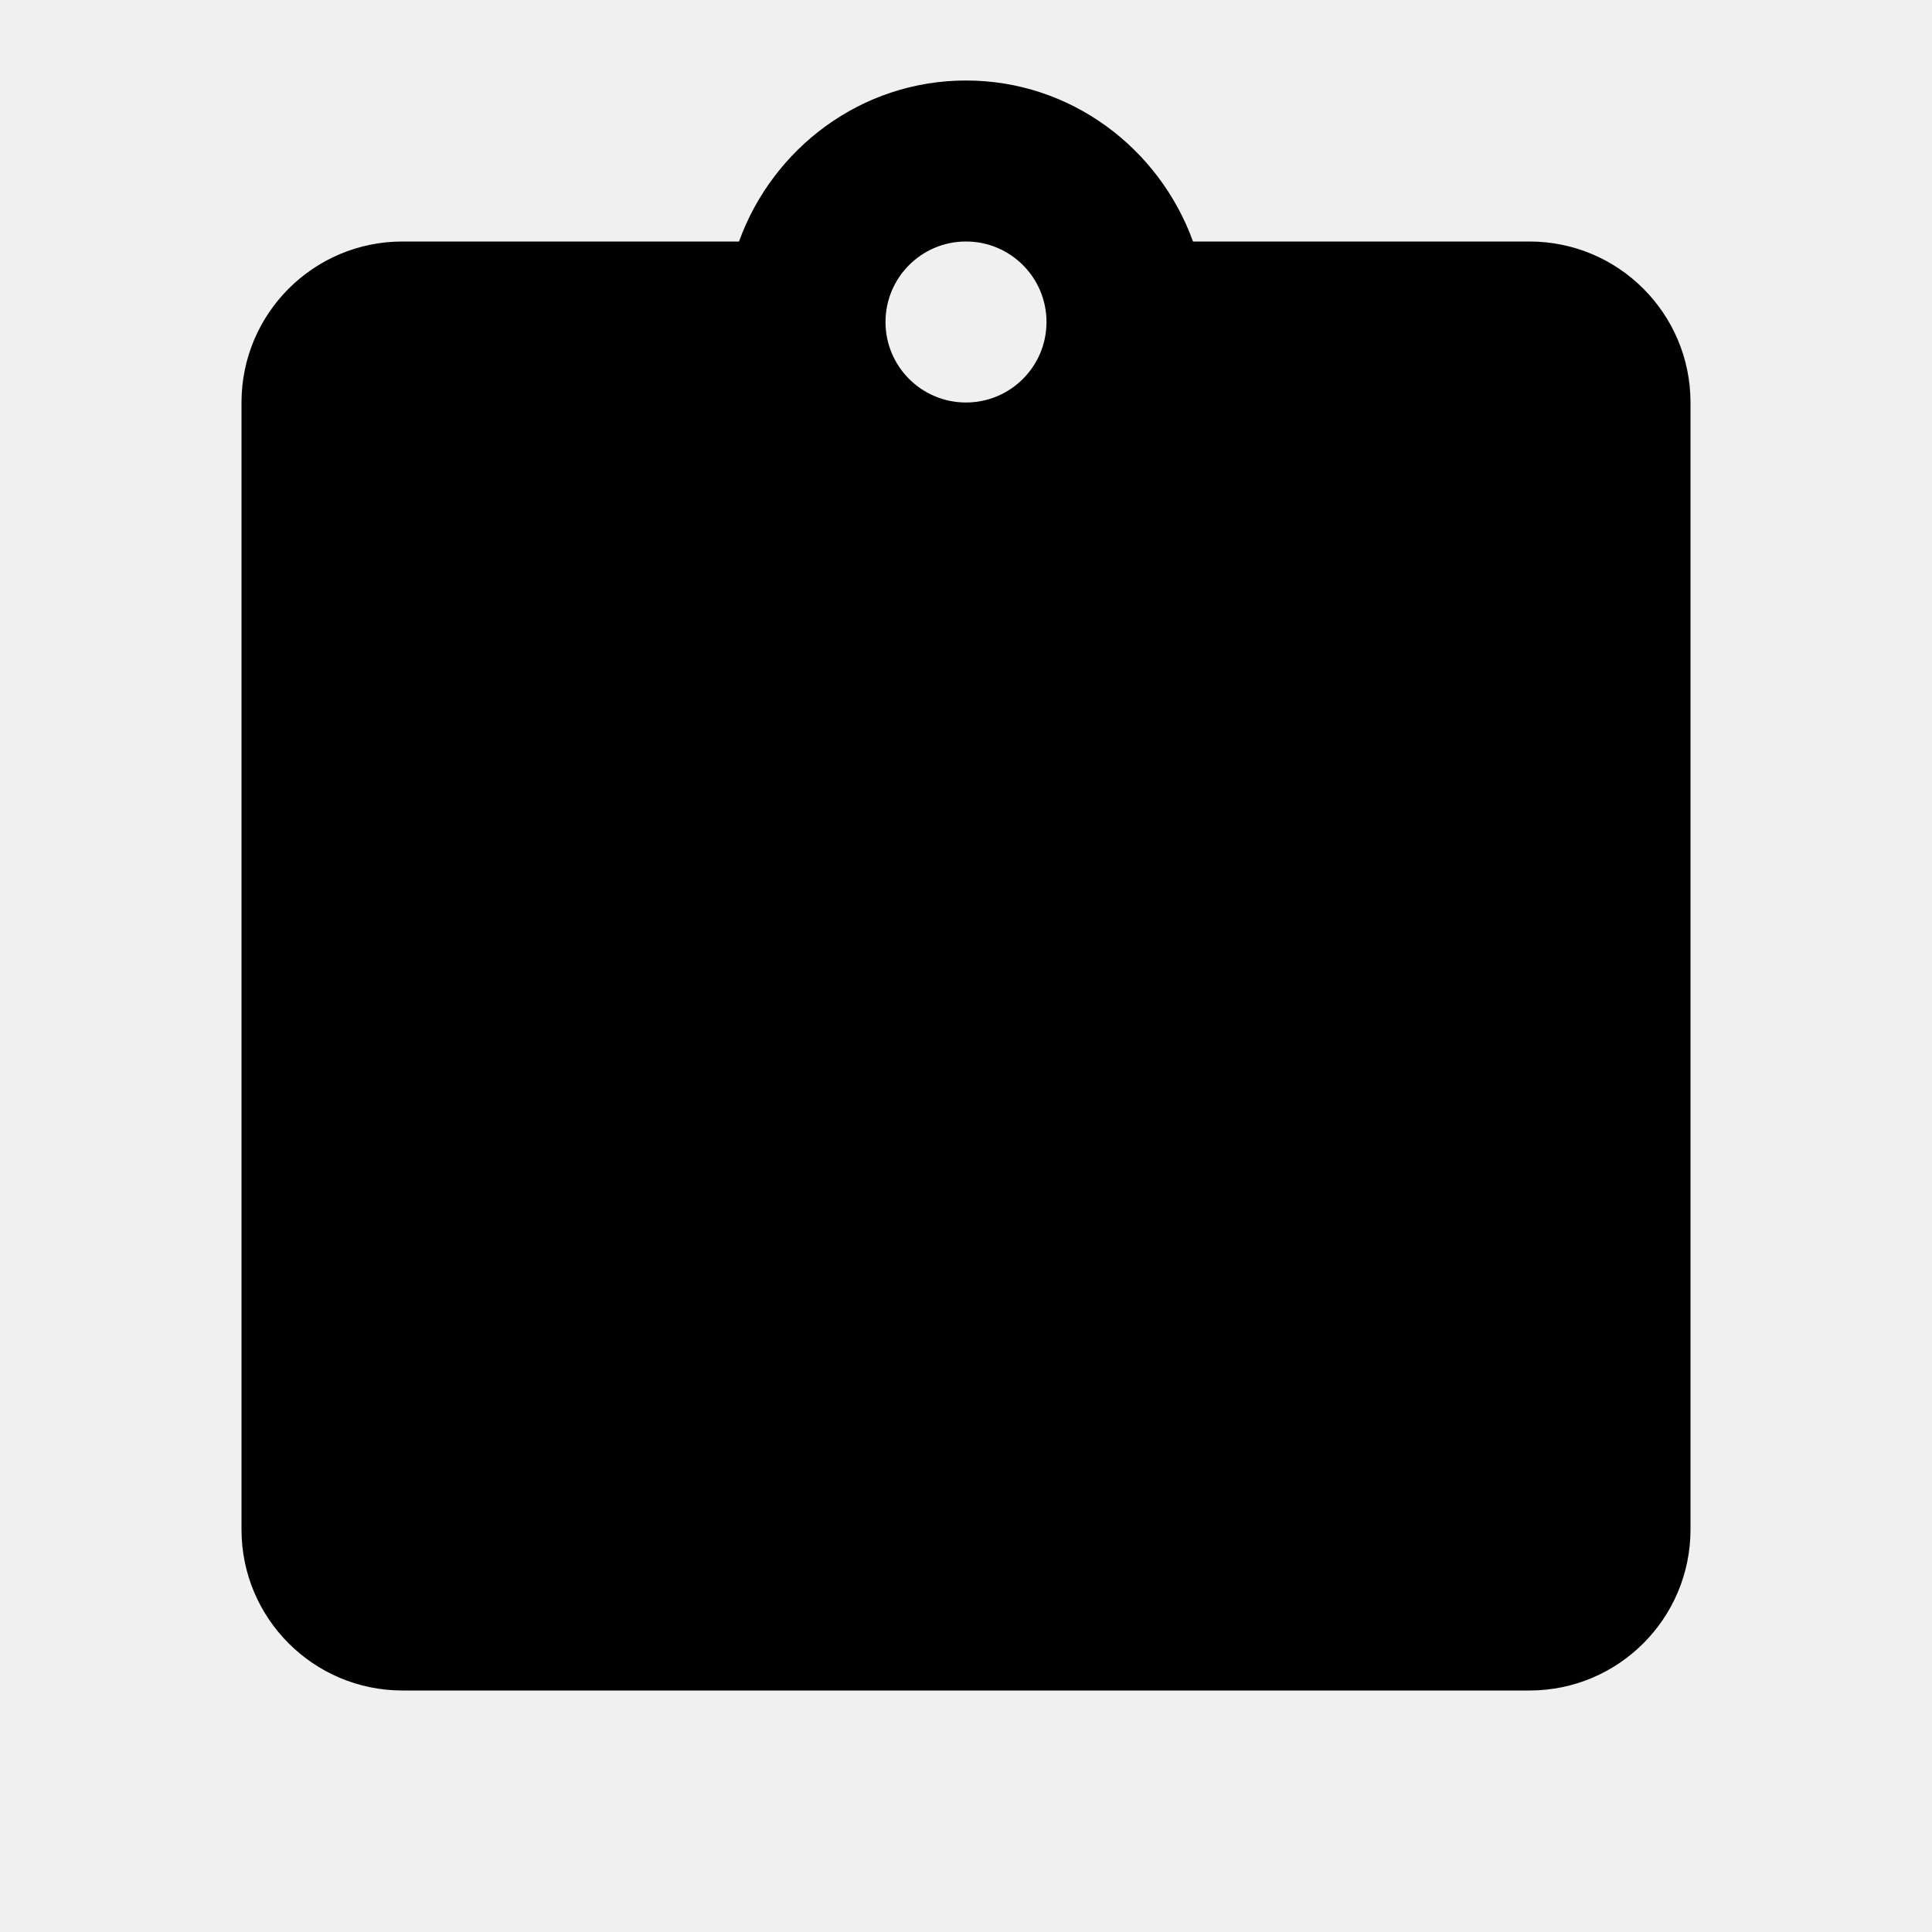
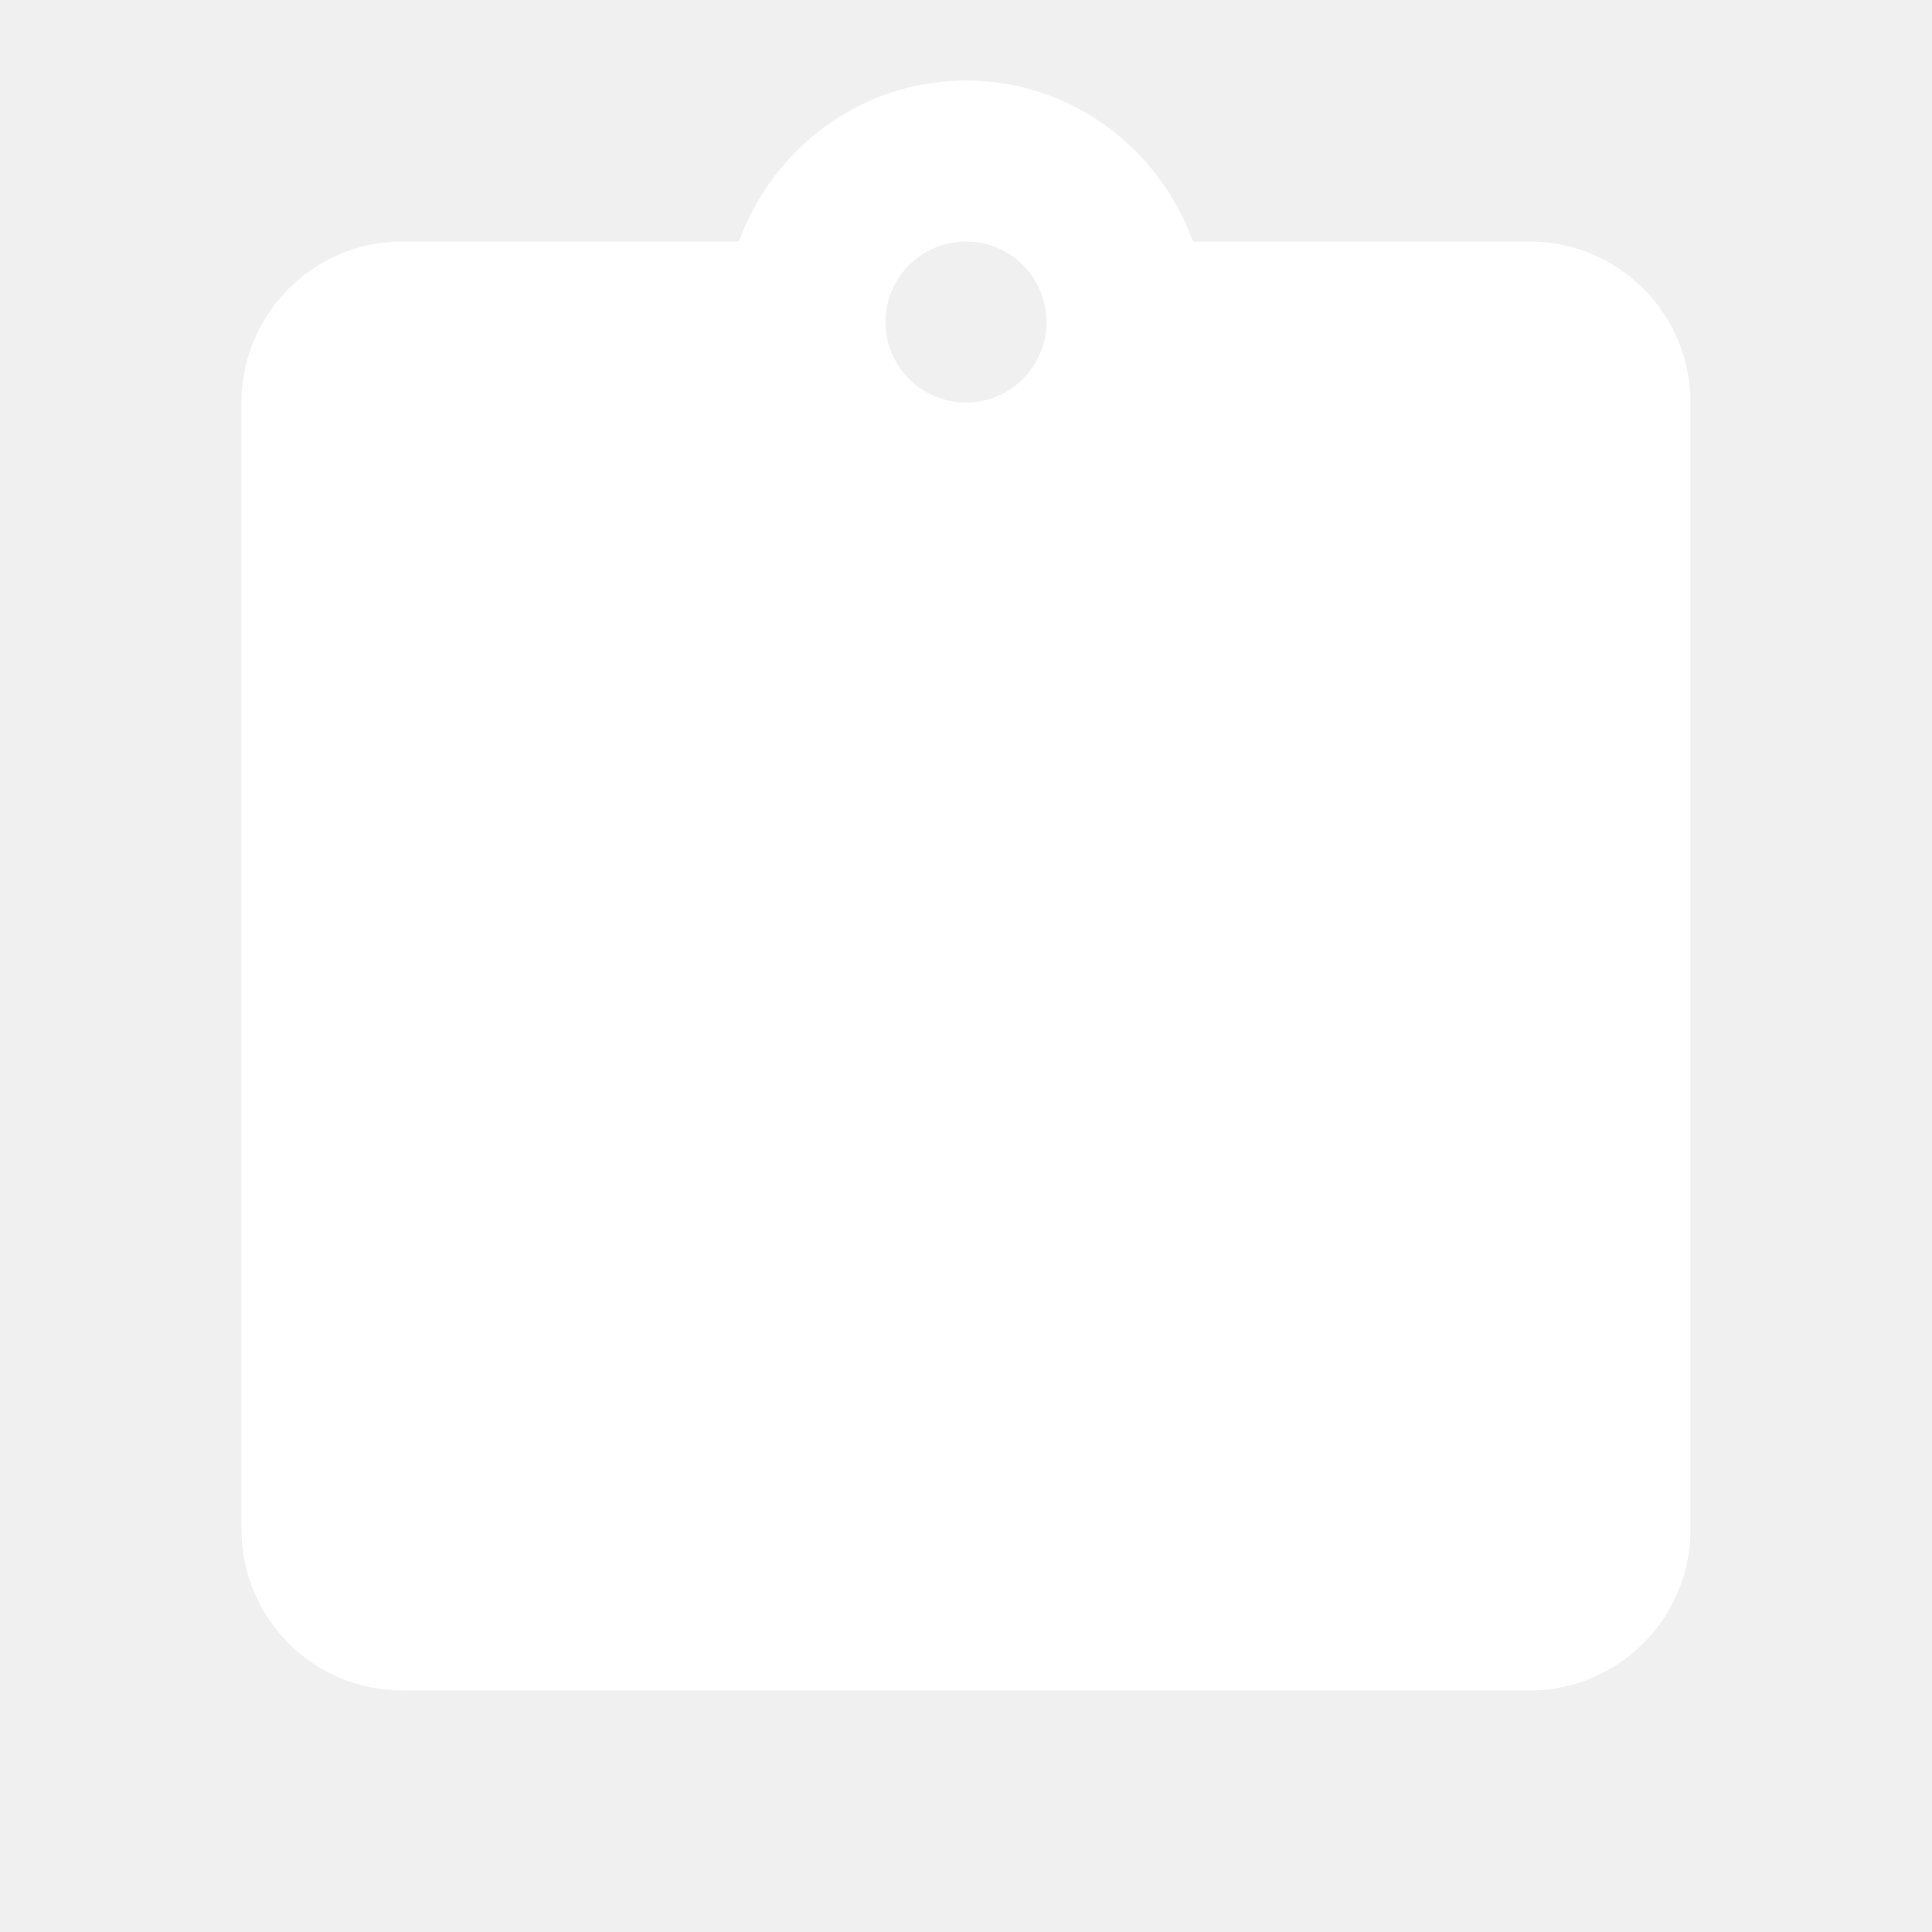
- <svg xmlns="http://www.w3.org/2000/svg" viewBox="0 0 24 24">
+ <svg xmlns="http://www.w3.org/2000/svg" viewBox="0 0 24 24" fill="white">
  <path d="M19,3H14.82C14.4,1.84 13.3,1 12,1C10.7,1 9.6,1.84 9.18,3H5A2,2 0 0,0 3,5V19A2,2 0 0,0 5,21H19A2,2 0 0,0 21,19V5A2,2 0 0,0 19,3M12,3A1,1 0 0,1 13,4A1,1 0 0,1 12,5A1,1 0 0,1 11,4A1,1 0 0,1 12,3" />
</svg>
